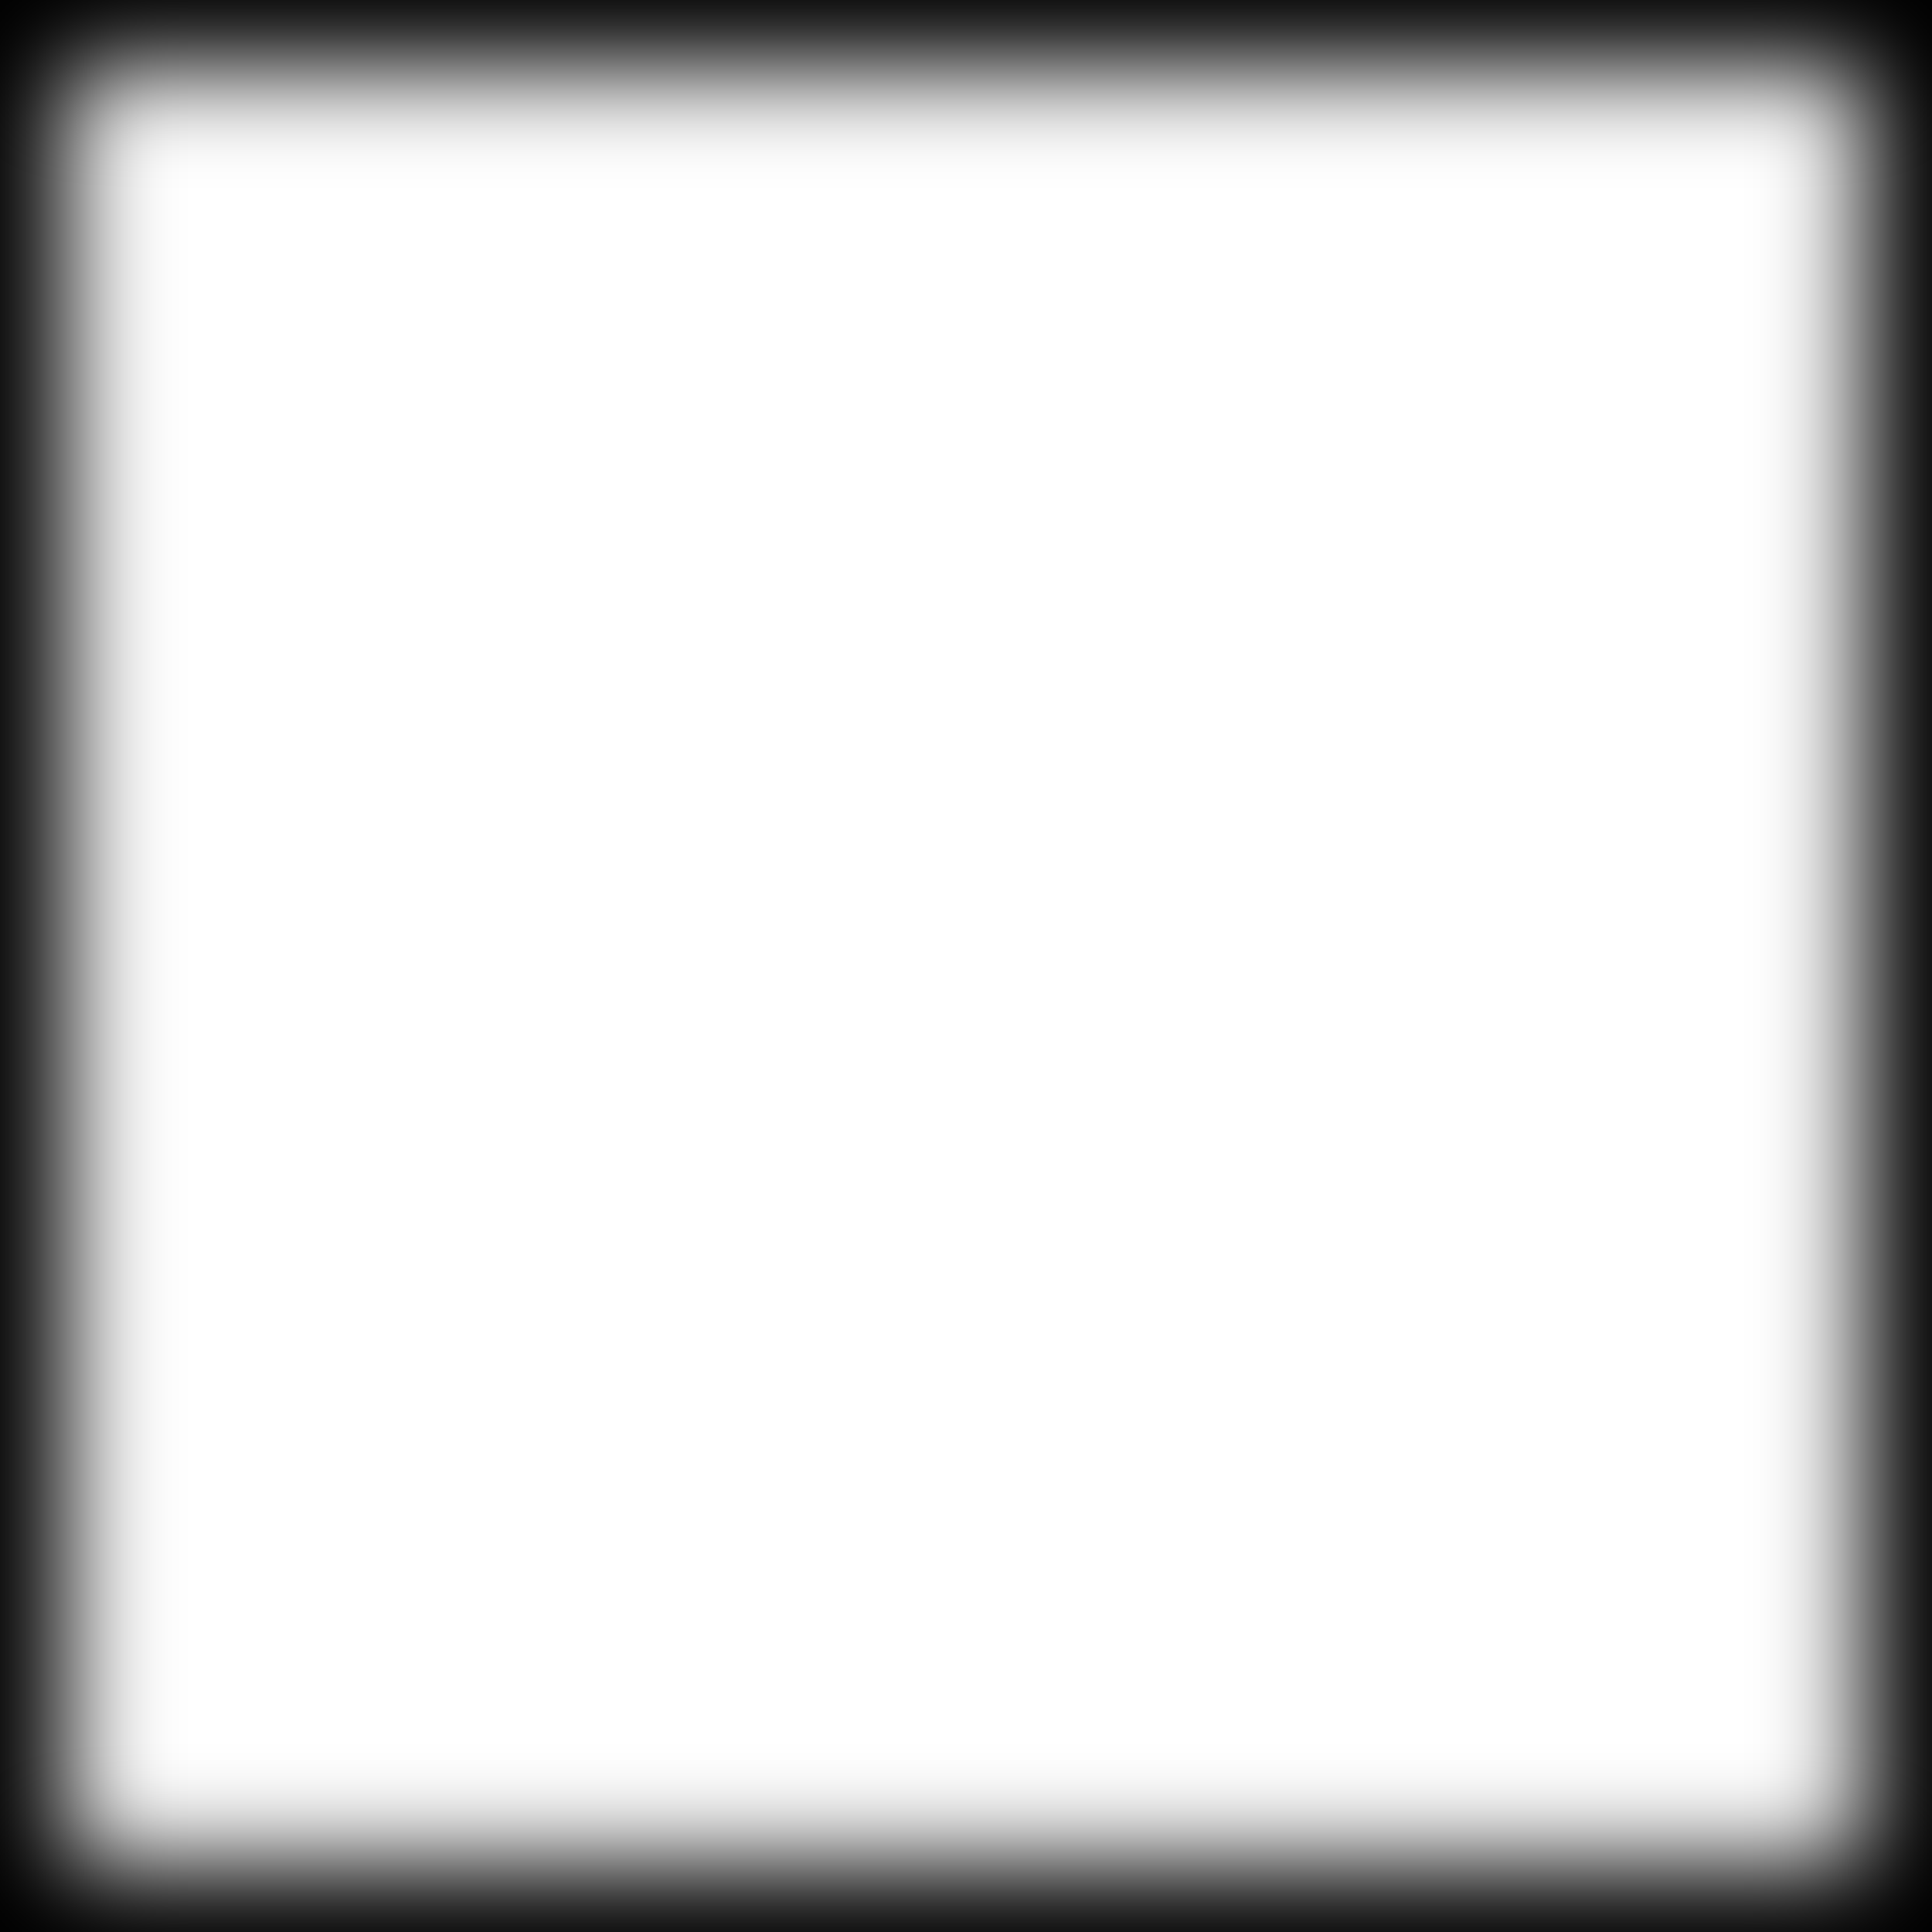
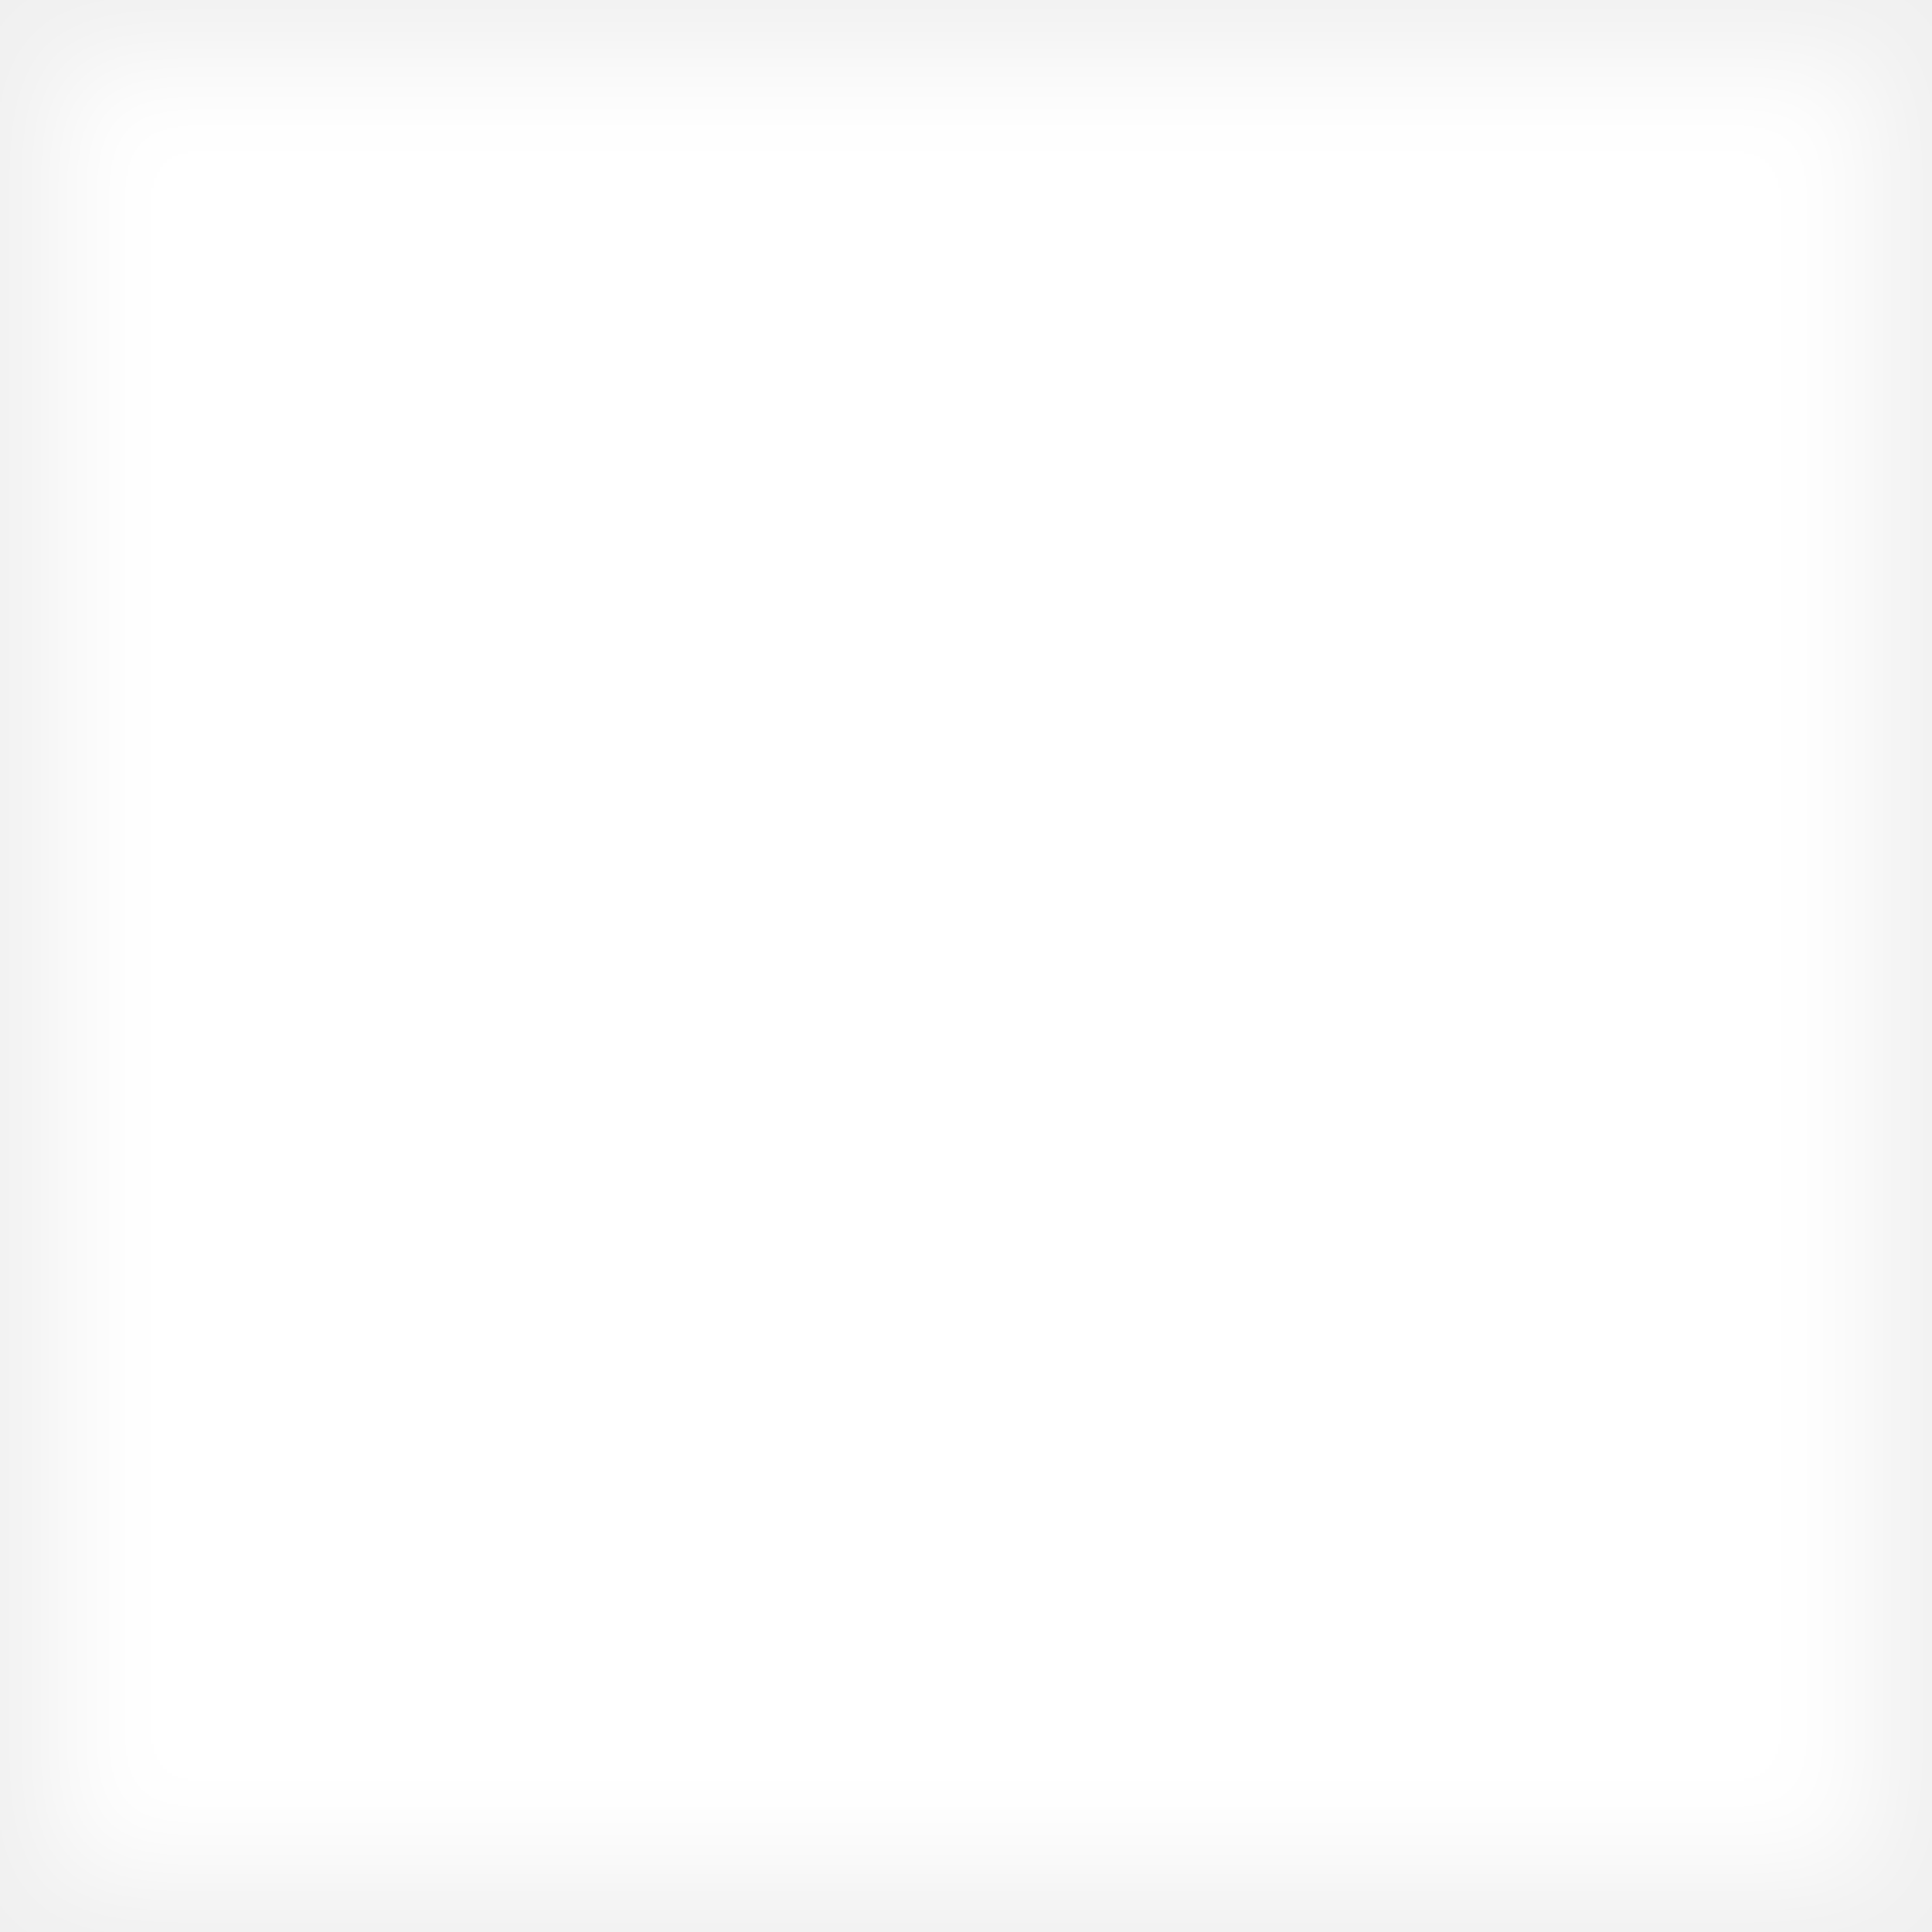
<svg xmlns="http://www.w3.org/2000/svg" viewBox="0 0 100 100">
  <defs>
    <filter id="soft" x="-20%" y="-20%" width="140%" height="140%">
-       <feGaussianBlur stdDeviation="2.6" />
+       <feGaussianBlur stdDeviation="2.8" />
    </filter>
  </defs>
-   <rect width="100" height="100" fill="black" />
-   <rect x="3.5" y="3.5" width="93" height="93" fill="white" filter="url(#soft)" />
+   <rect x="3" y="3" width="94" height="94" fill="white" filter="url(#soft)" />
</svg>
